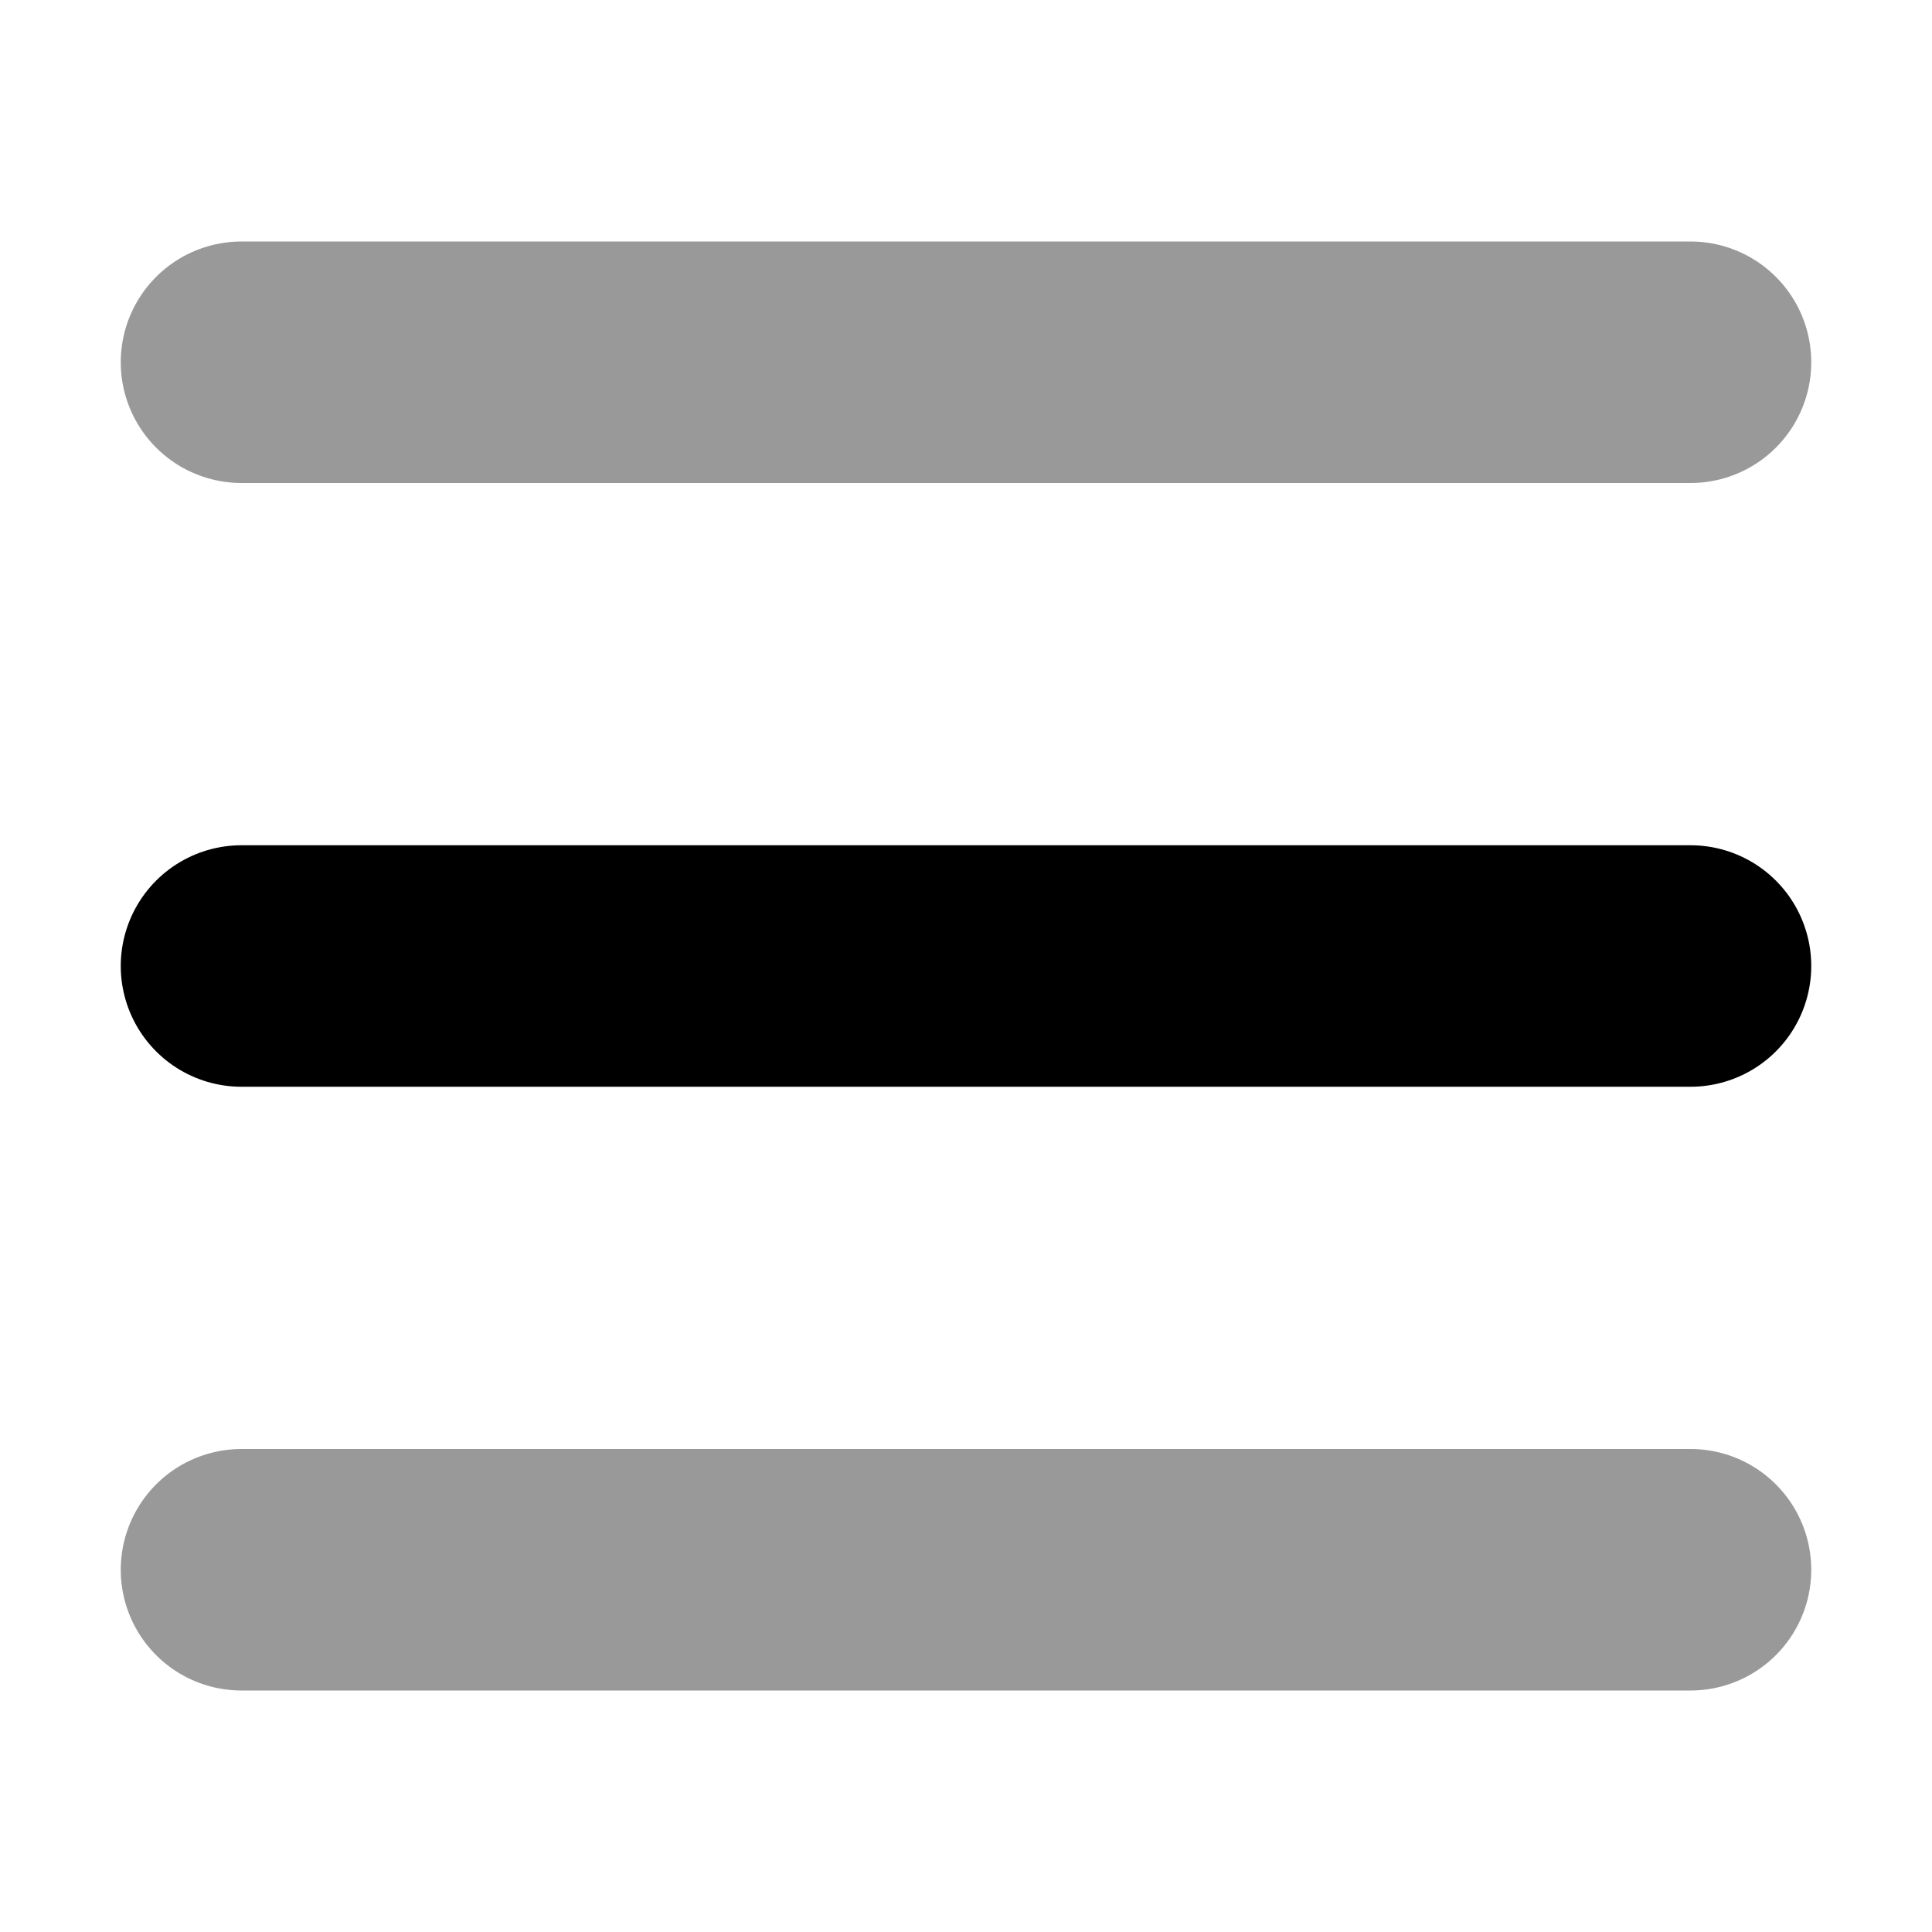
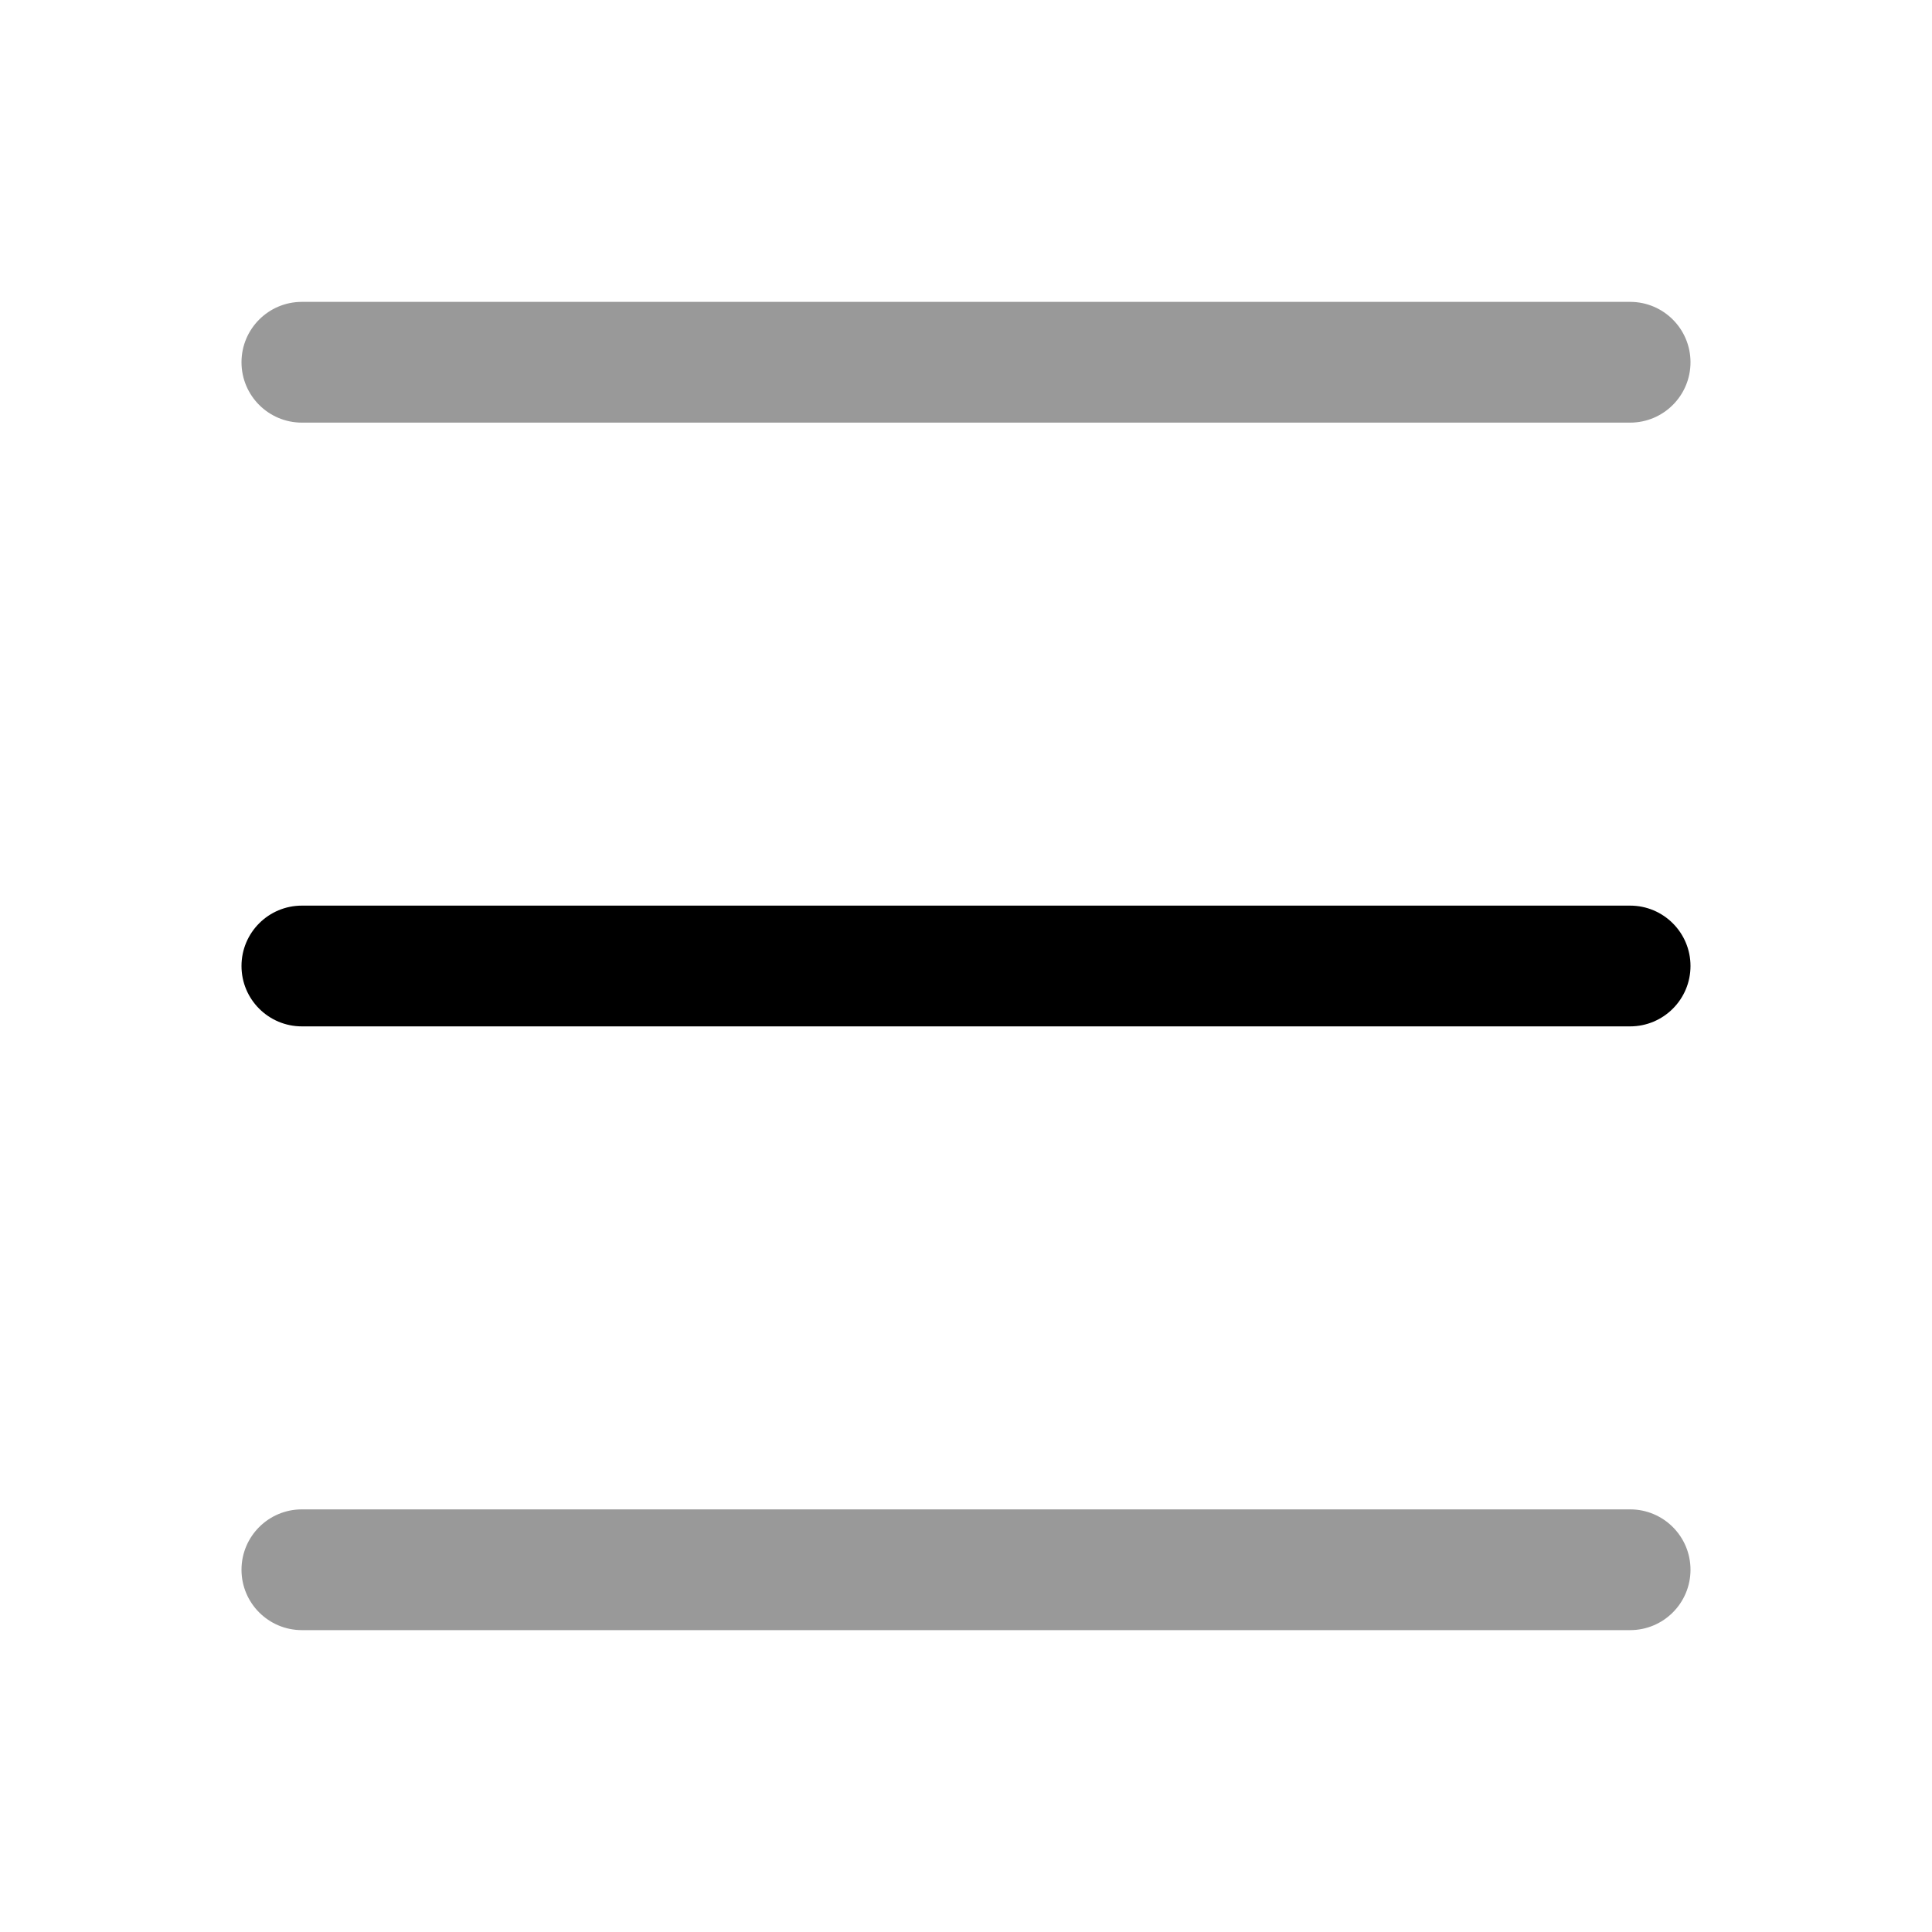
<svg xmlns="http://www.w3.org/2000/svg" width="512" height="512" viewBox="0 0 512 512">
-   <path d="M64 96h384M64 416h384" stroke="currentColor" stroke-width="64" stroke-linecap="round" opacity="0.4" fill="none" />
-   <path d="M64 256h384" stroke="currentColor" stroke-width="64" stroke-linecap="round" fill="none" />
+   <rect x="64" y="80" width="384" height="32" rx="16" fill="currentColor" opacity="0.4" />
+   <rect x="64" y="400" width="384" height="32" rx="16" fill="currentColor" opacity="0.4" />
+   <rect x="64" y="240" width="384" height="32" rx="16" fill="currentColor" />
</svg>
